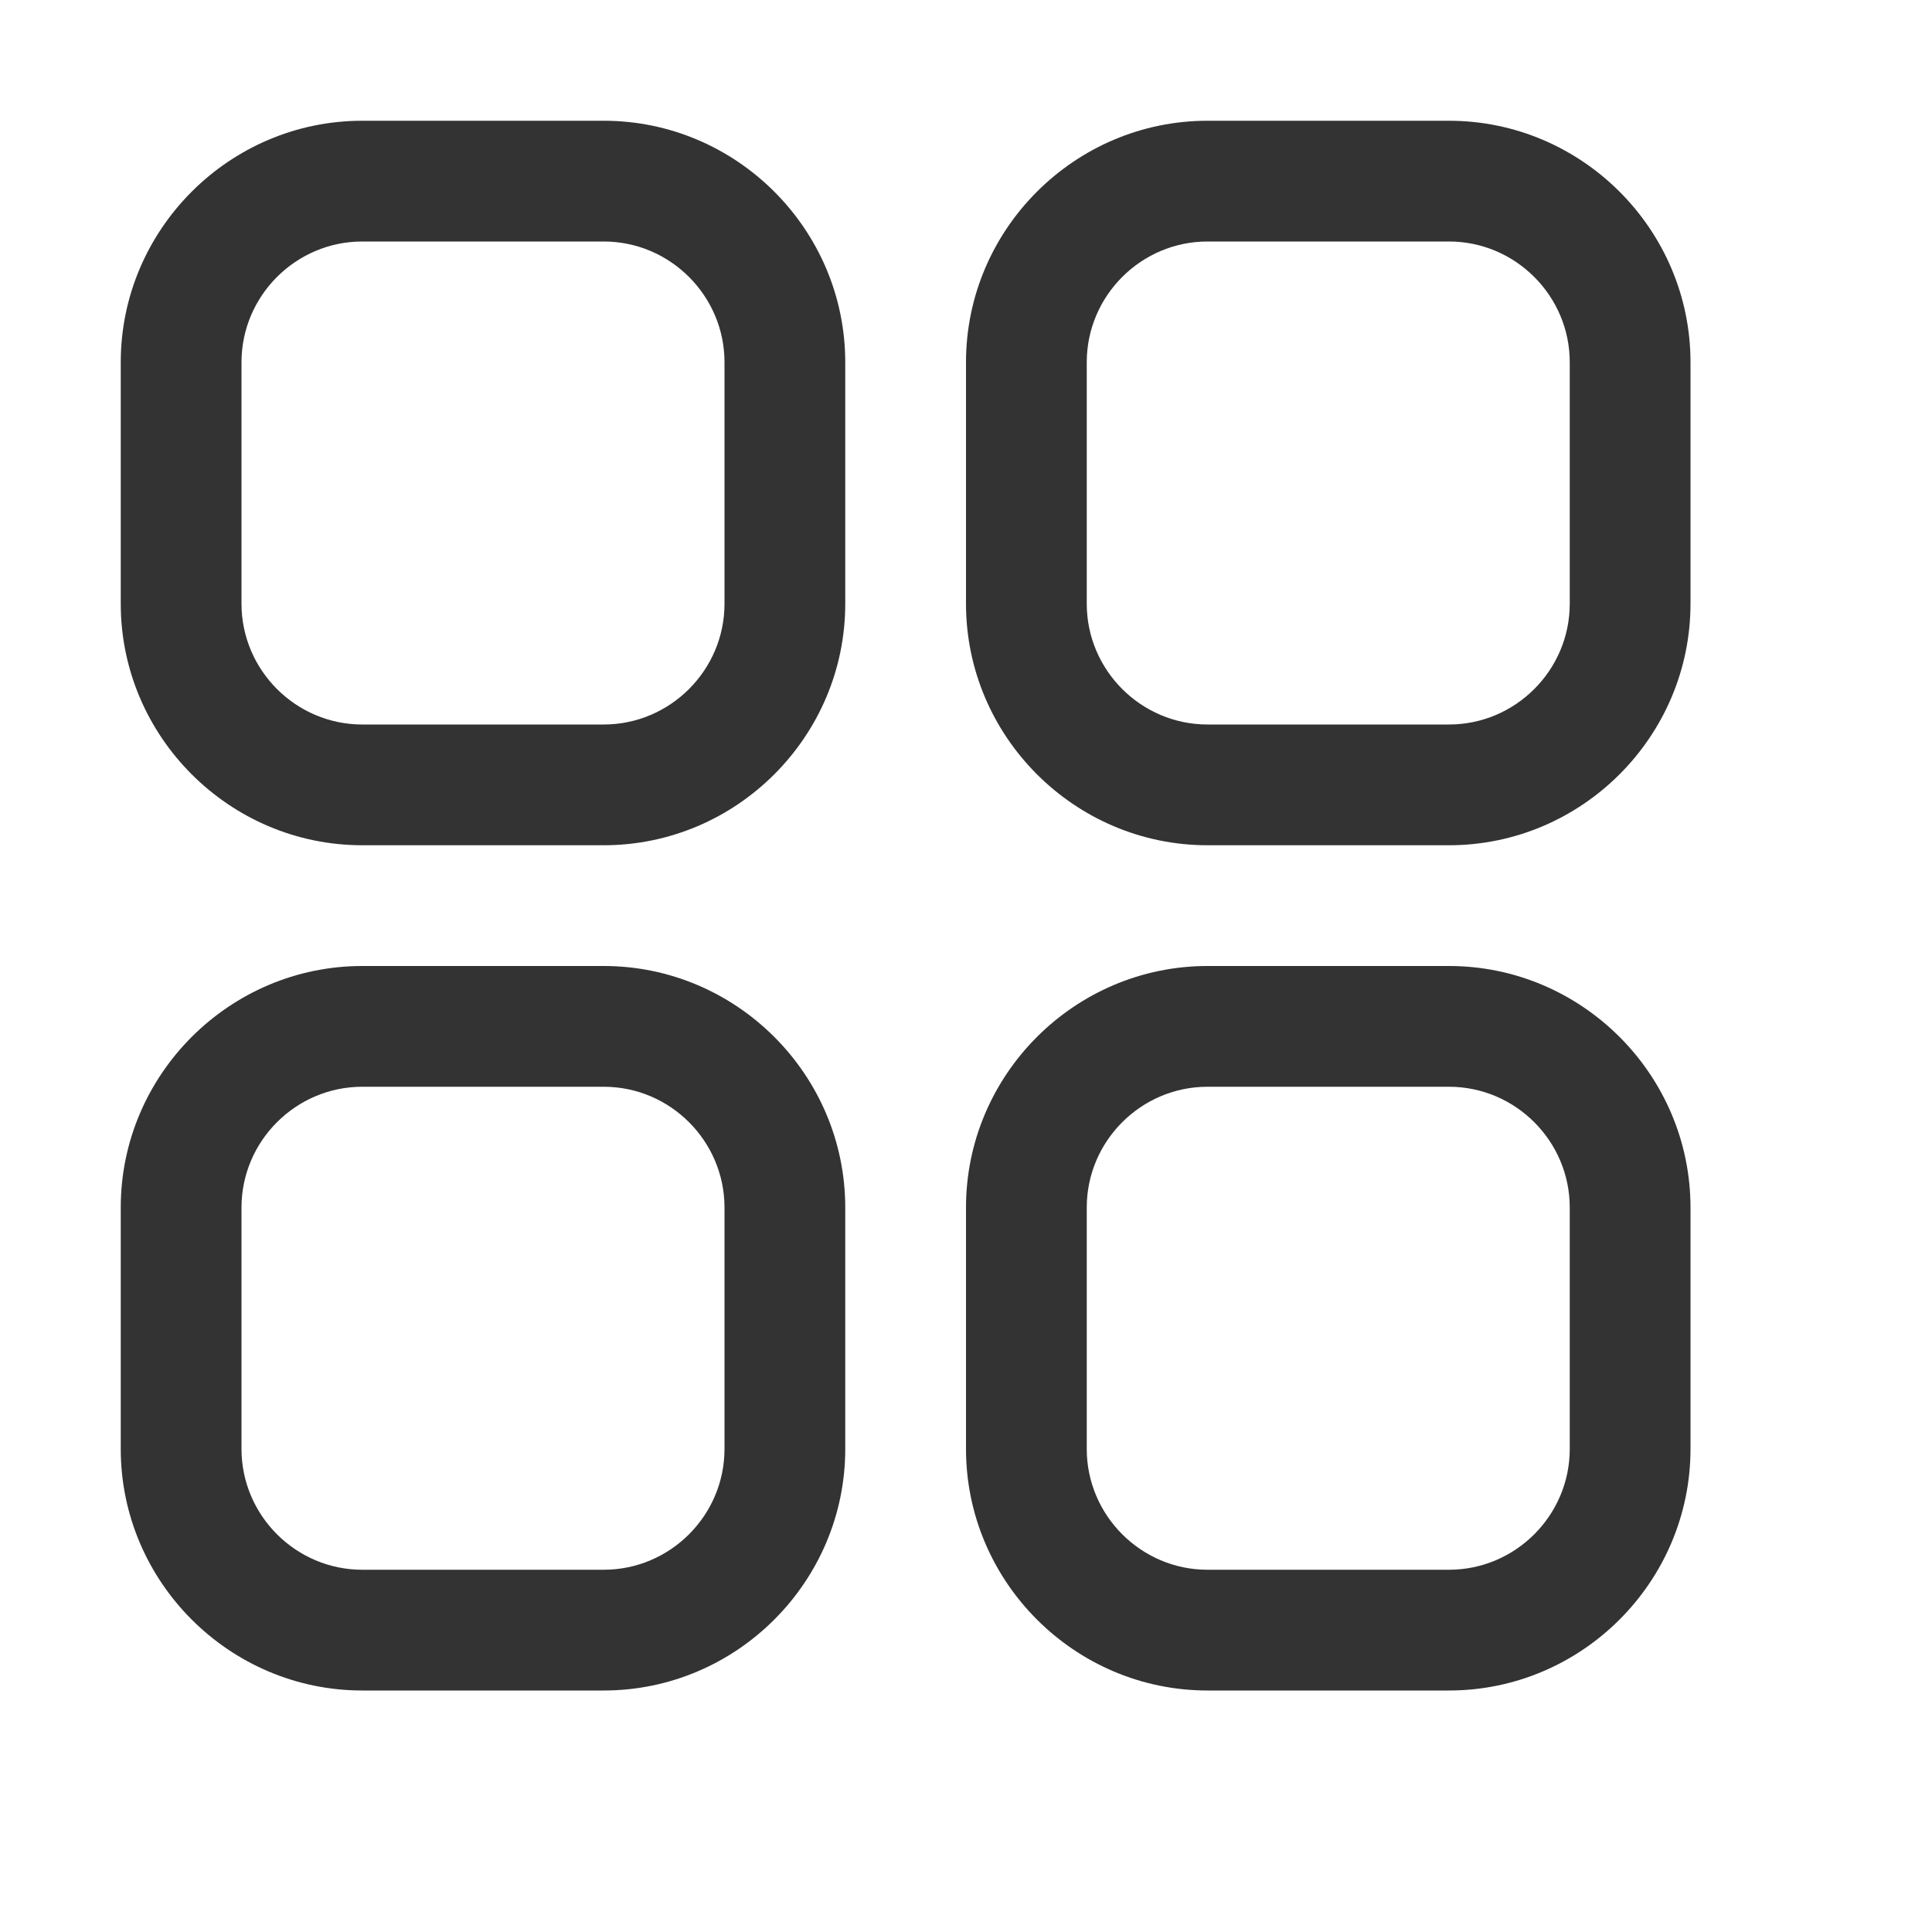
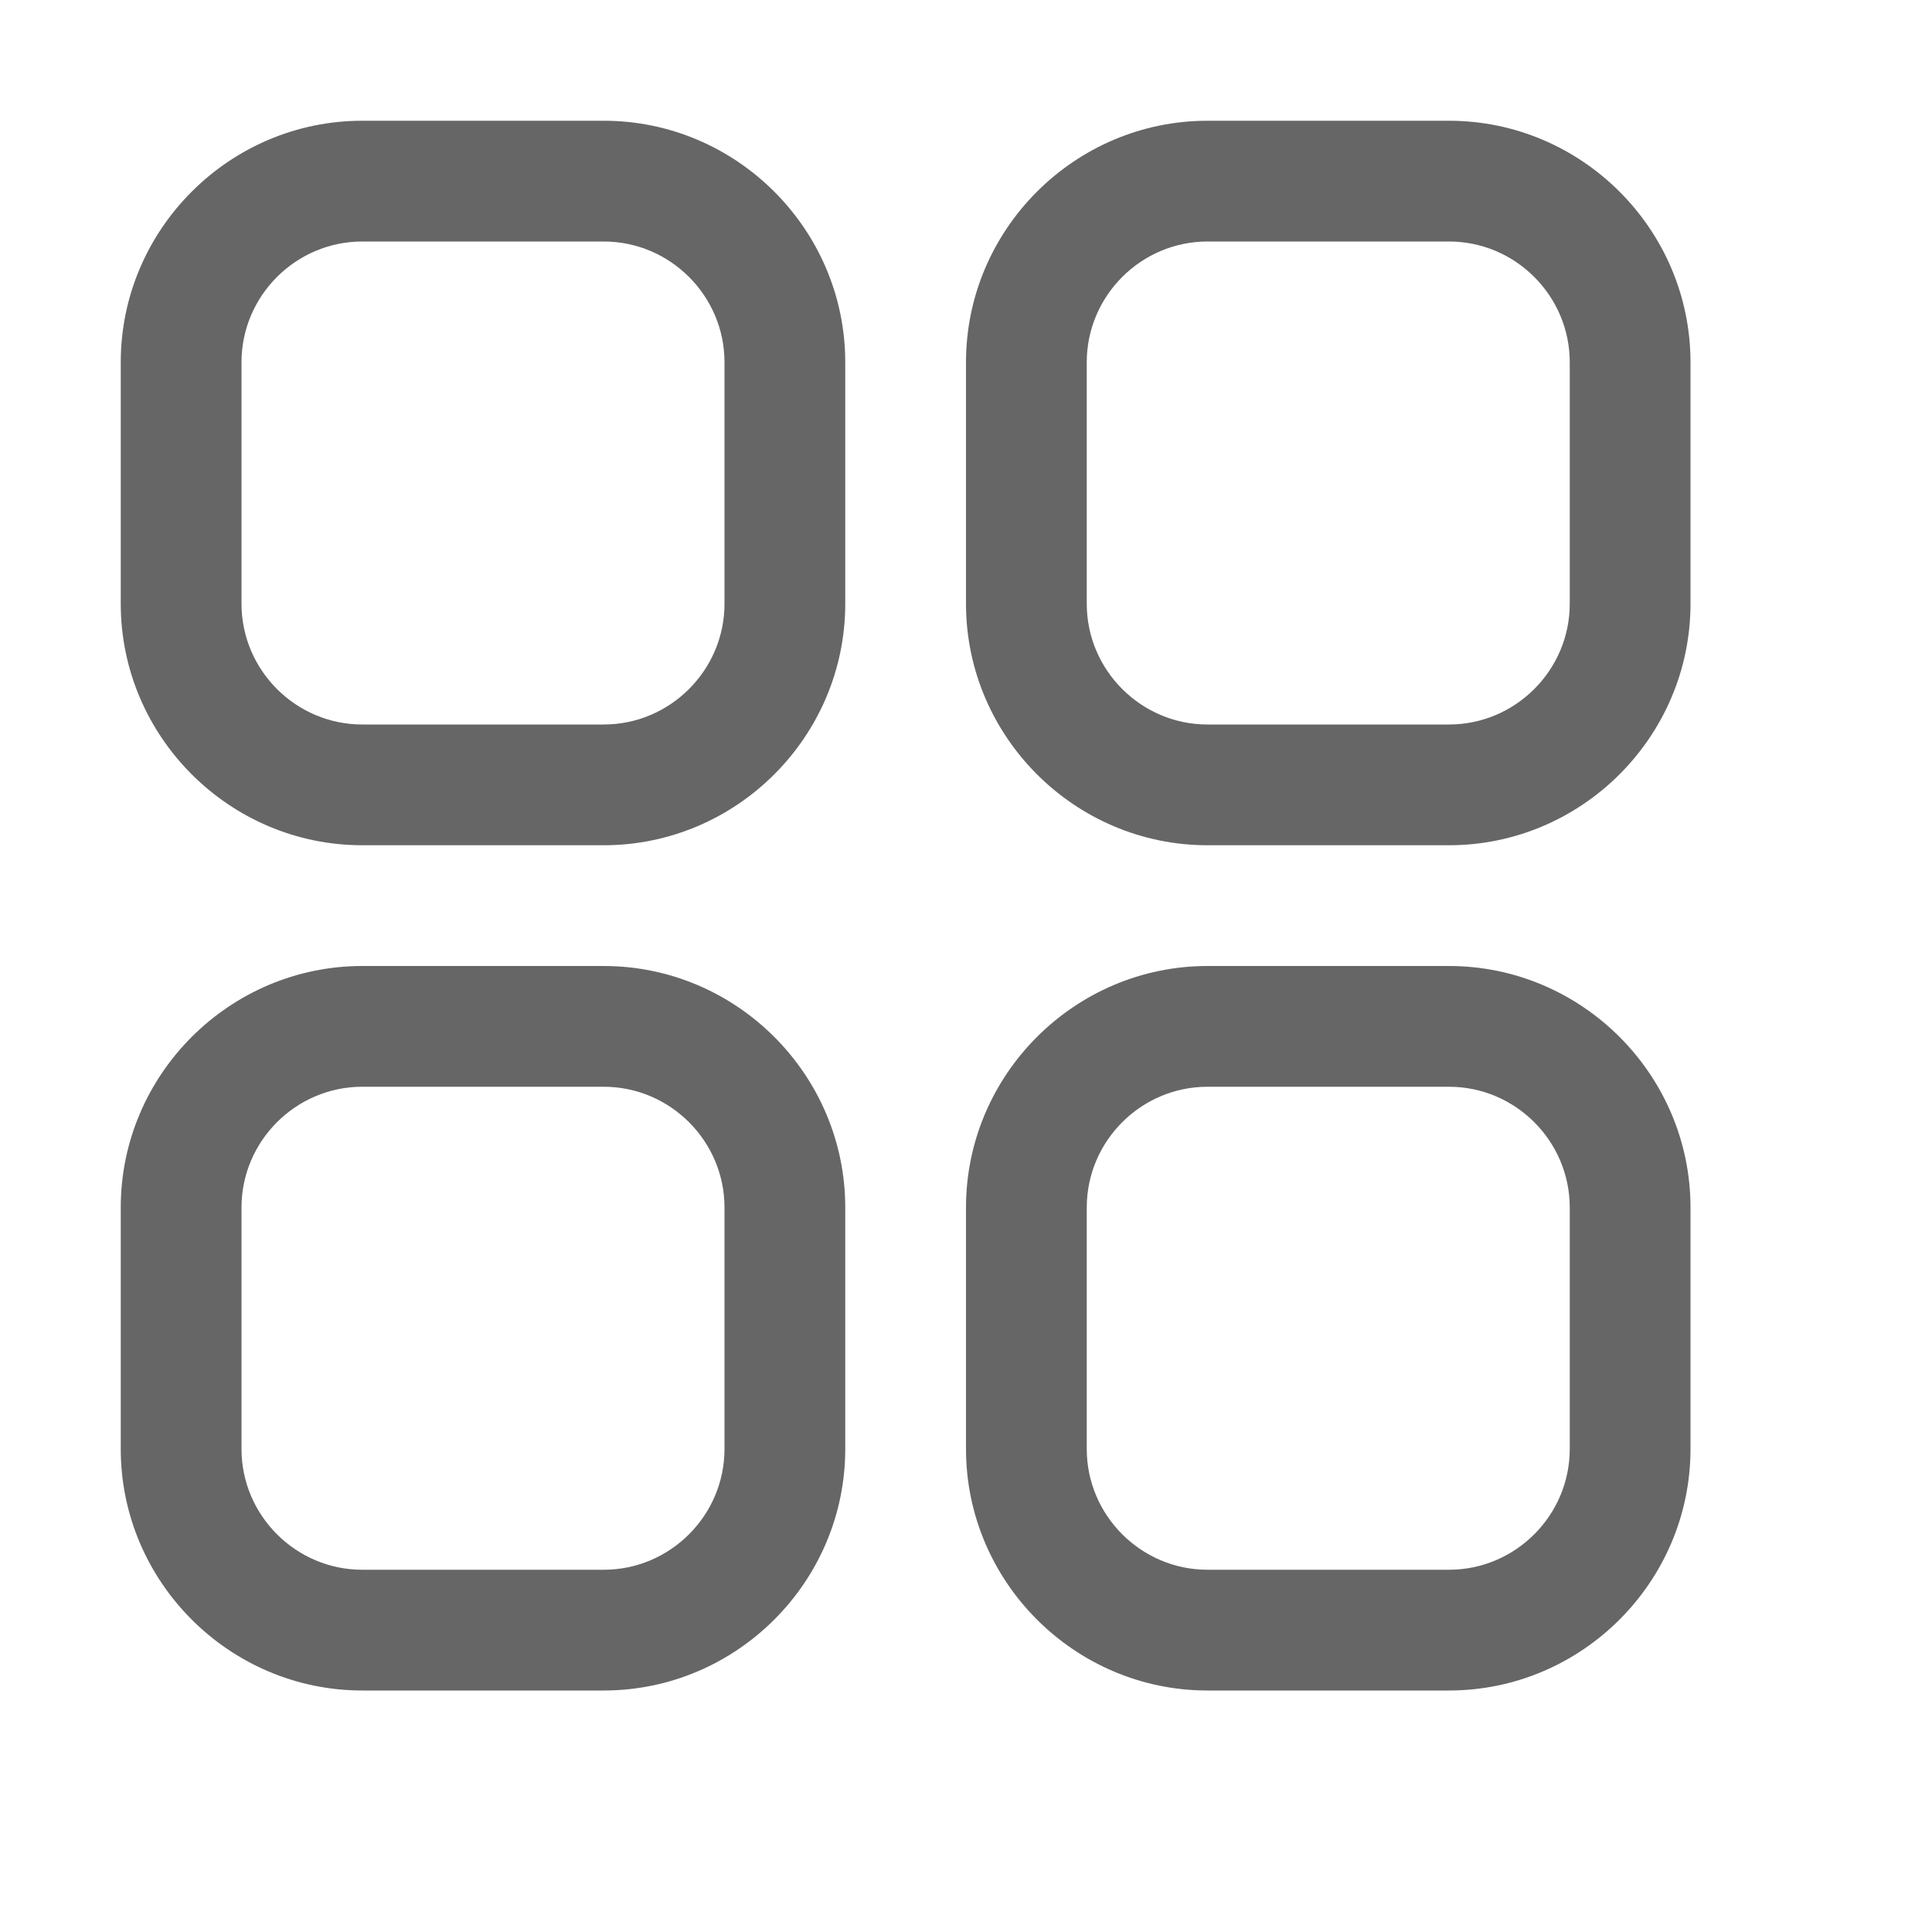
<svg xmlns="http://www.w3.org/2000/svg" class="icon" width="200px" height="200.00px" viewBox="0 0 1024 1024" version="1.1">
-   <path fill="#333333" d="M320 512 192 512c-70.4 0-128 57.6-128 128l0 128c0 70.4 57.6 128 128 128l128 0c70.4 0 128-57.6 128-128l0-128C448 569.6 390.4 512 320 512zM384 768c0 35.2-28.8 64-64 64L192 832c-35.2 0-64-28.8-64-64l0-128c0-35.2 28.8-64 64-64l128 0c35.2 0 64 28.8 64 64L384 768zM768 64l-128 0C569.6 64 512 121.6 512 192l0 128c0 70.4 57.6 128 128 128l128 0c70.4 0 128-57.6 128-128L896 192C896 121.6 838.4 64 768 64zM832 320c0 35.2-28.8 64-64 64l-128 0C604.8 384 576 355.2 576 320L576 192c0-35.2 28.8-64 64-64l128 0c35.2 0 64 28.8 64 64L832 320zM768 512l-128 0c-70.4 0-128 57.6-128 128l0 128c0 70.4 57.6 128 128 128l128 0c70.4 0 128-57.6 128-128l0-128C896 569.6 838.4 512 768 512zM832 768c0 35.2-28.8 64-64 64l-128 0c-35.2 0-64-28.8-64-64l0-128c0-35.2 28.8-64 64-64l128 0c35.2 0 64 28.8 64 64L832 768zM320 64 192 64C121.6 64 64 121.6 64 192l0 128c0 70.4 57.6 128 128 128l128 0c70.4 0 128-57.6 128-128L448 192C448 121.6 390.4 64 320 64zM384 320c0 35.2-28.8 64-64 64L192 384C156.8 384 128 355.2 128 320L128 192c0-35.2 28.8-64 64-64l128 0c35.2 0 64 28.8 64 64L384 320z" />
+   <path fill="#666666" d="M320 512 192 512c-70.4 0-128 57.6-128 128l0 128c0 70.4 57.6 128 128 128l128 0c70.4 0 128-57.6 128-128l0-128C448 569.6 390.4 512 320 512zM384 768c0 35.2-28.8 64-64 64L192 832c-35.2 0-64-28.8-64-64l0-128c0-35.2 28.8-64 64-64l128 0c35.2 0 64 28.8 64 64L384 768zM768 64l-128 0C569.6 64 512 121.6 512 192l0 128c0 70.4 57.6 128 128 128l128 0c70.4 0 128-57.6 128-128L896 192C896 121.6 838.4 64 768 64zM832 320c0 35.2-28.8 64-64 64l-128 0C604.8 384 576 355.2 576 320L576 192c0-35.2 28.8-64 64-64l128 0c35.2 0 64 28.8 64 64L832 320zM768 512l-128 0c-70.4 0-128 57.6-128 128l0 128c0 70.4 57.6 128 128 128l128 0c70.4 0 128-57.6 128-128l0-128C896 569.6 838.4 512 768 512zM832 768c0 35.2-28.8 64-64 64l-128 0c-35.2 0-64-28.8-64-64l0-128c0-35.2 28.8-64 64-64l128 0c35.2 0 64 28.8 64 64L832 768zM320 64 192 64C121.6 64 64 121.6 64 192l0 128c0 70.4 57.6 128 128 128l128 0c70.4 0 128-57.6 128-128L448 192C448 121.6 390.4 64 320 64zM384 320c0 35.2-28.8 64-64 64L192 384C156.8 384 128 355.2 128 320L128 192c0-35.2 28.8-64 64-64l128 0c35.2 0 64 28.8 64 64L384 320z" />
</svg>
